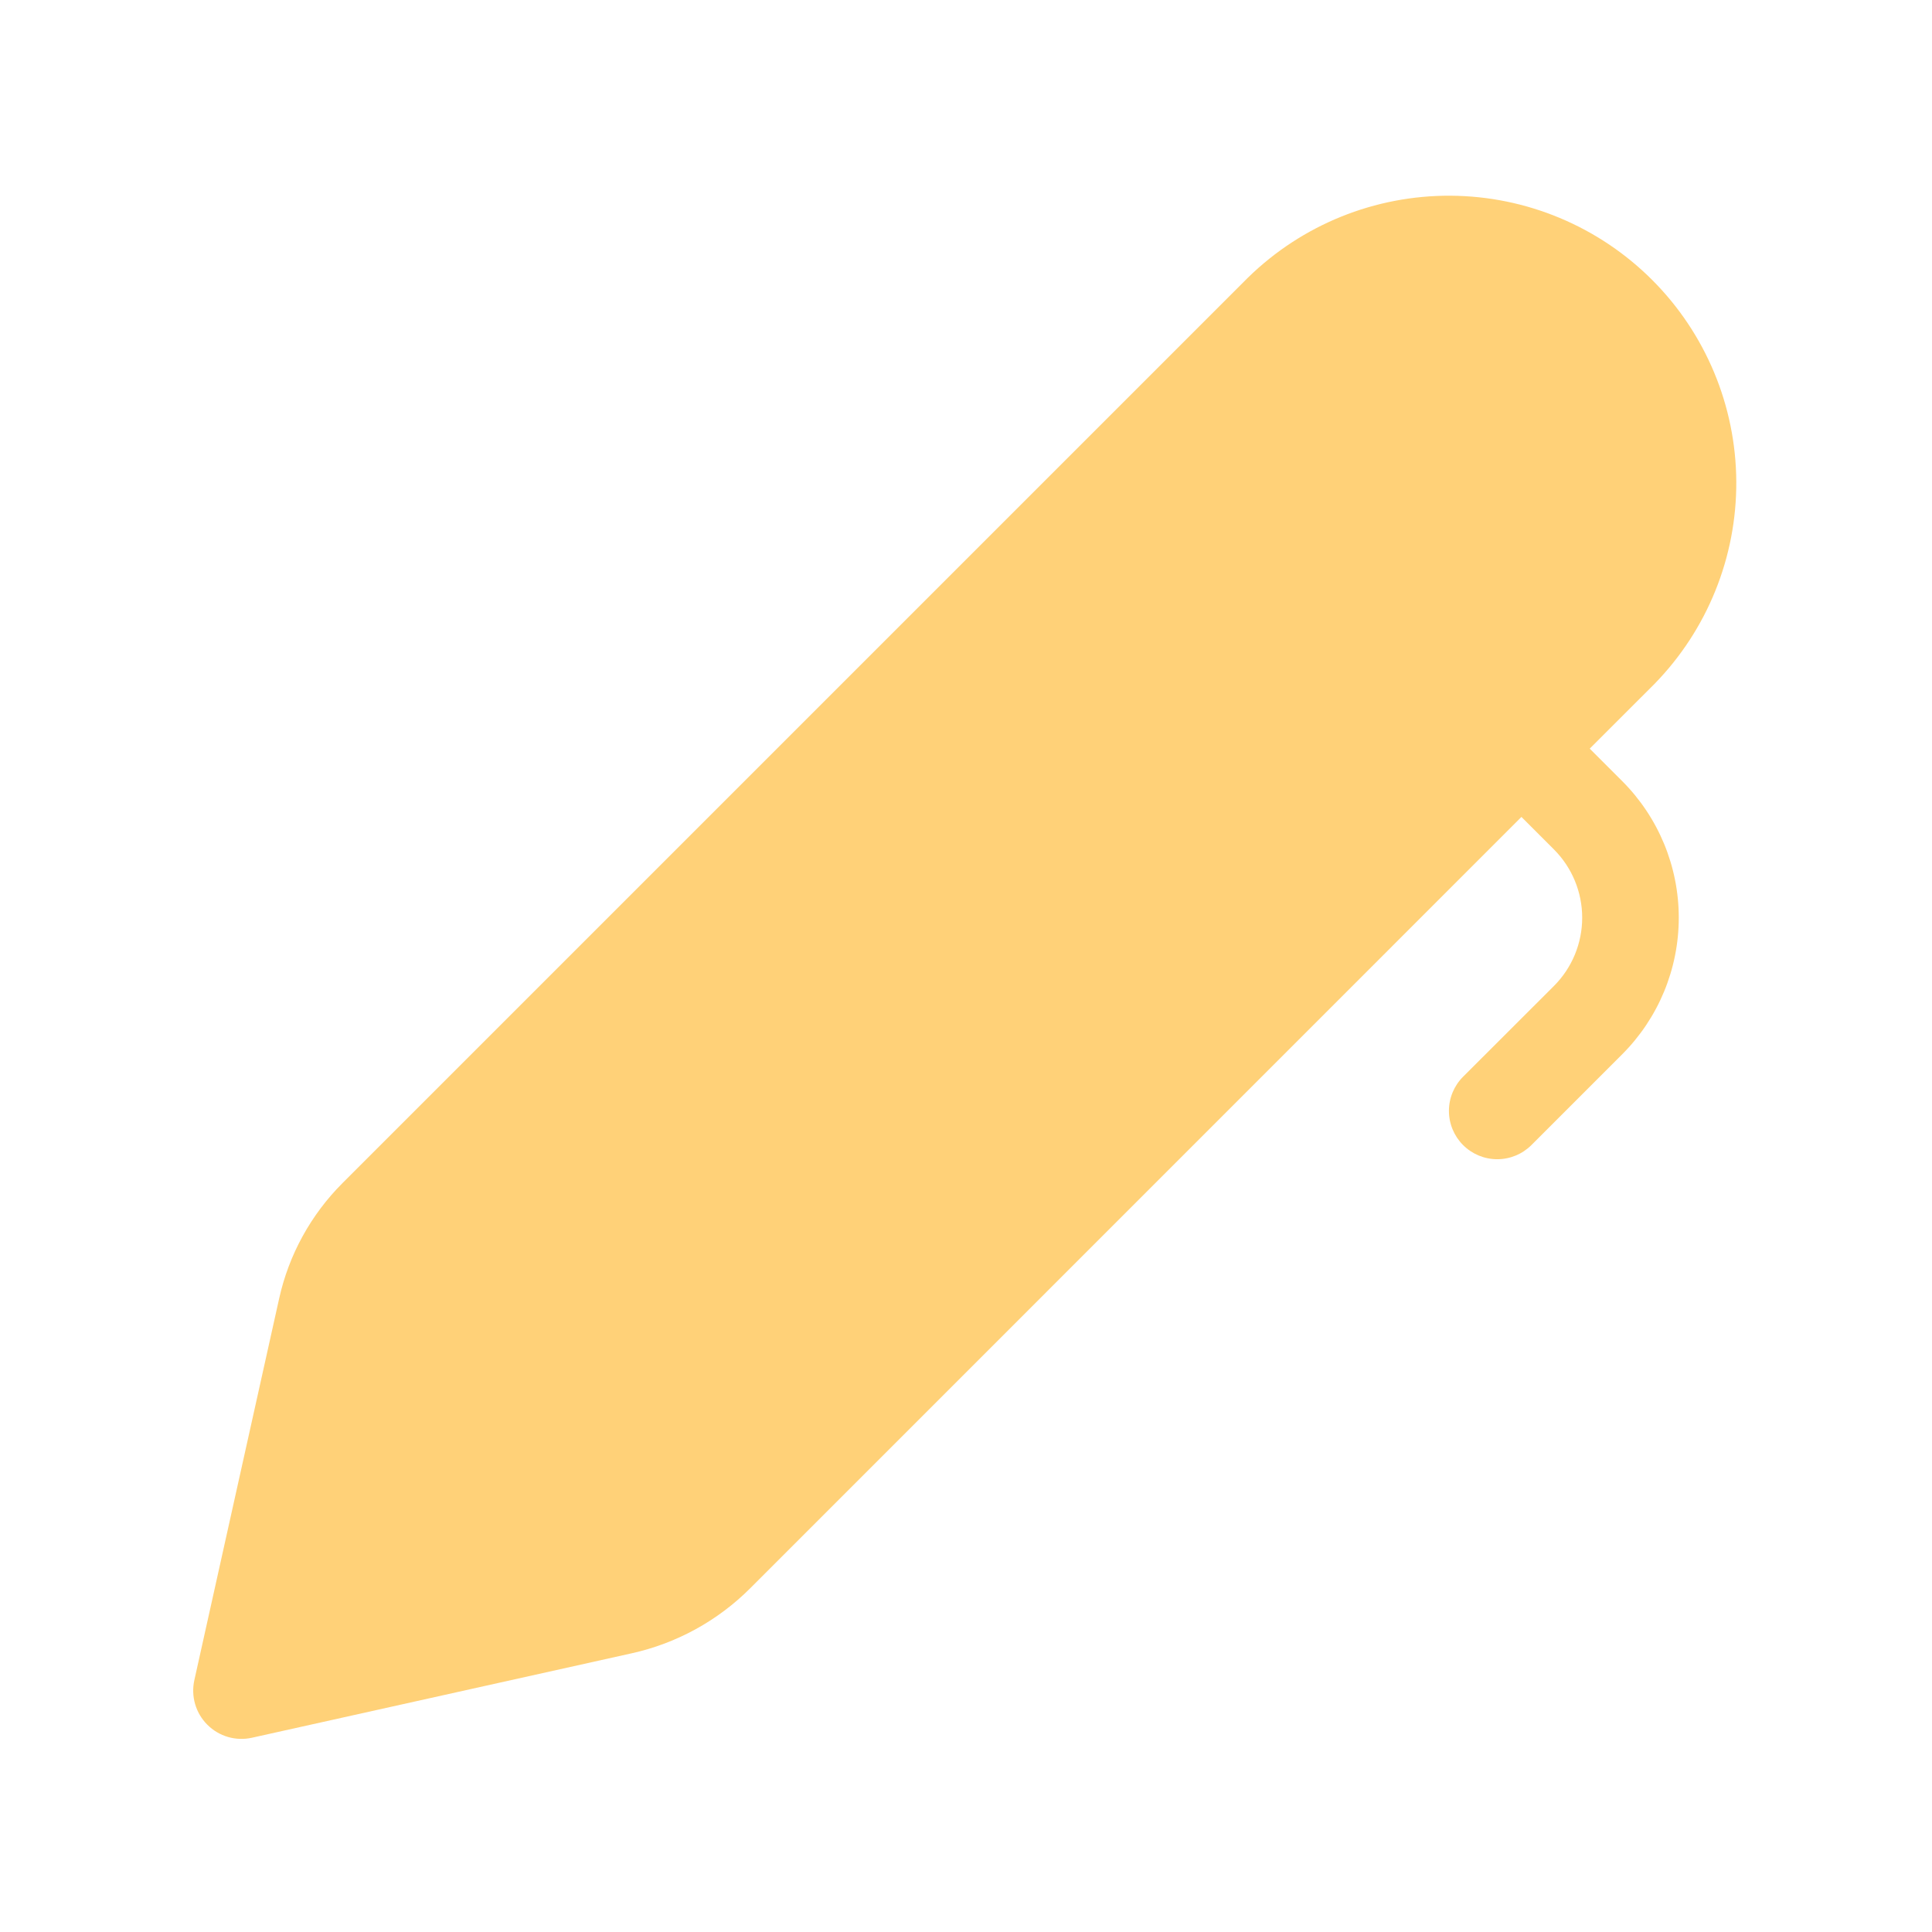
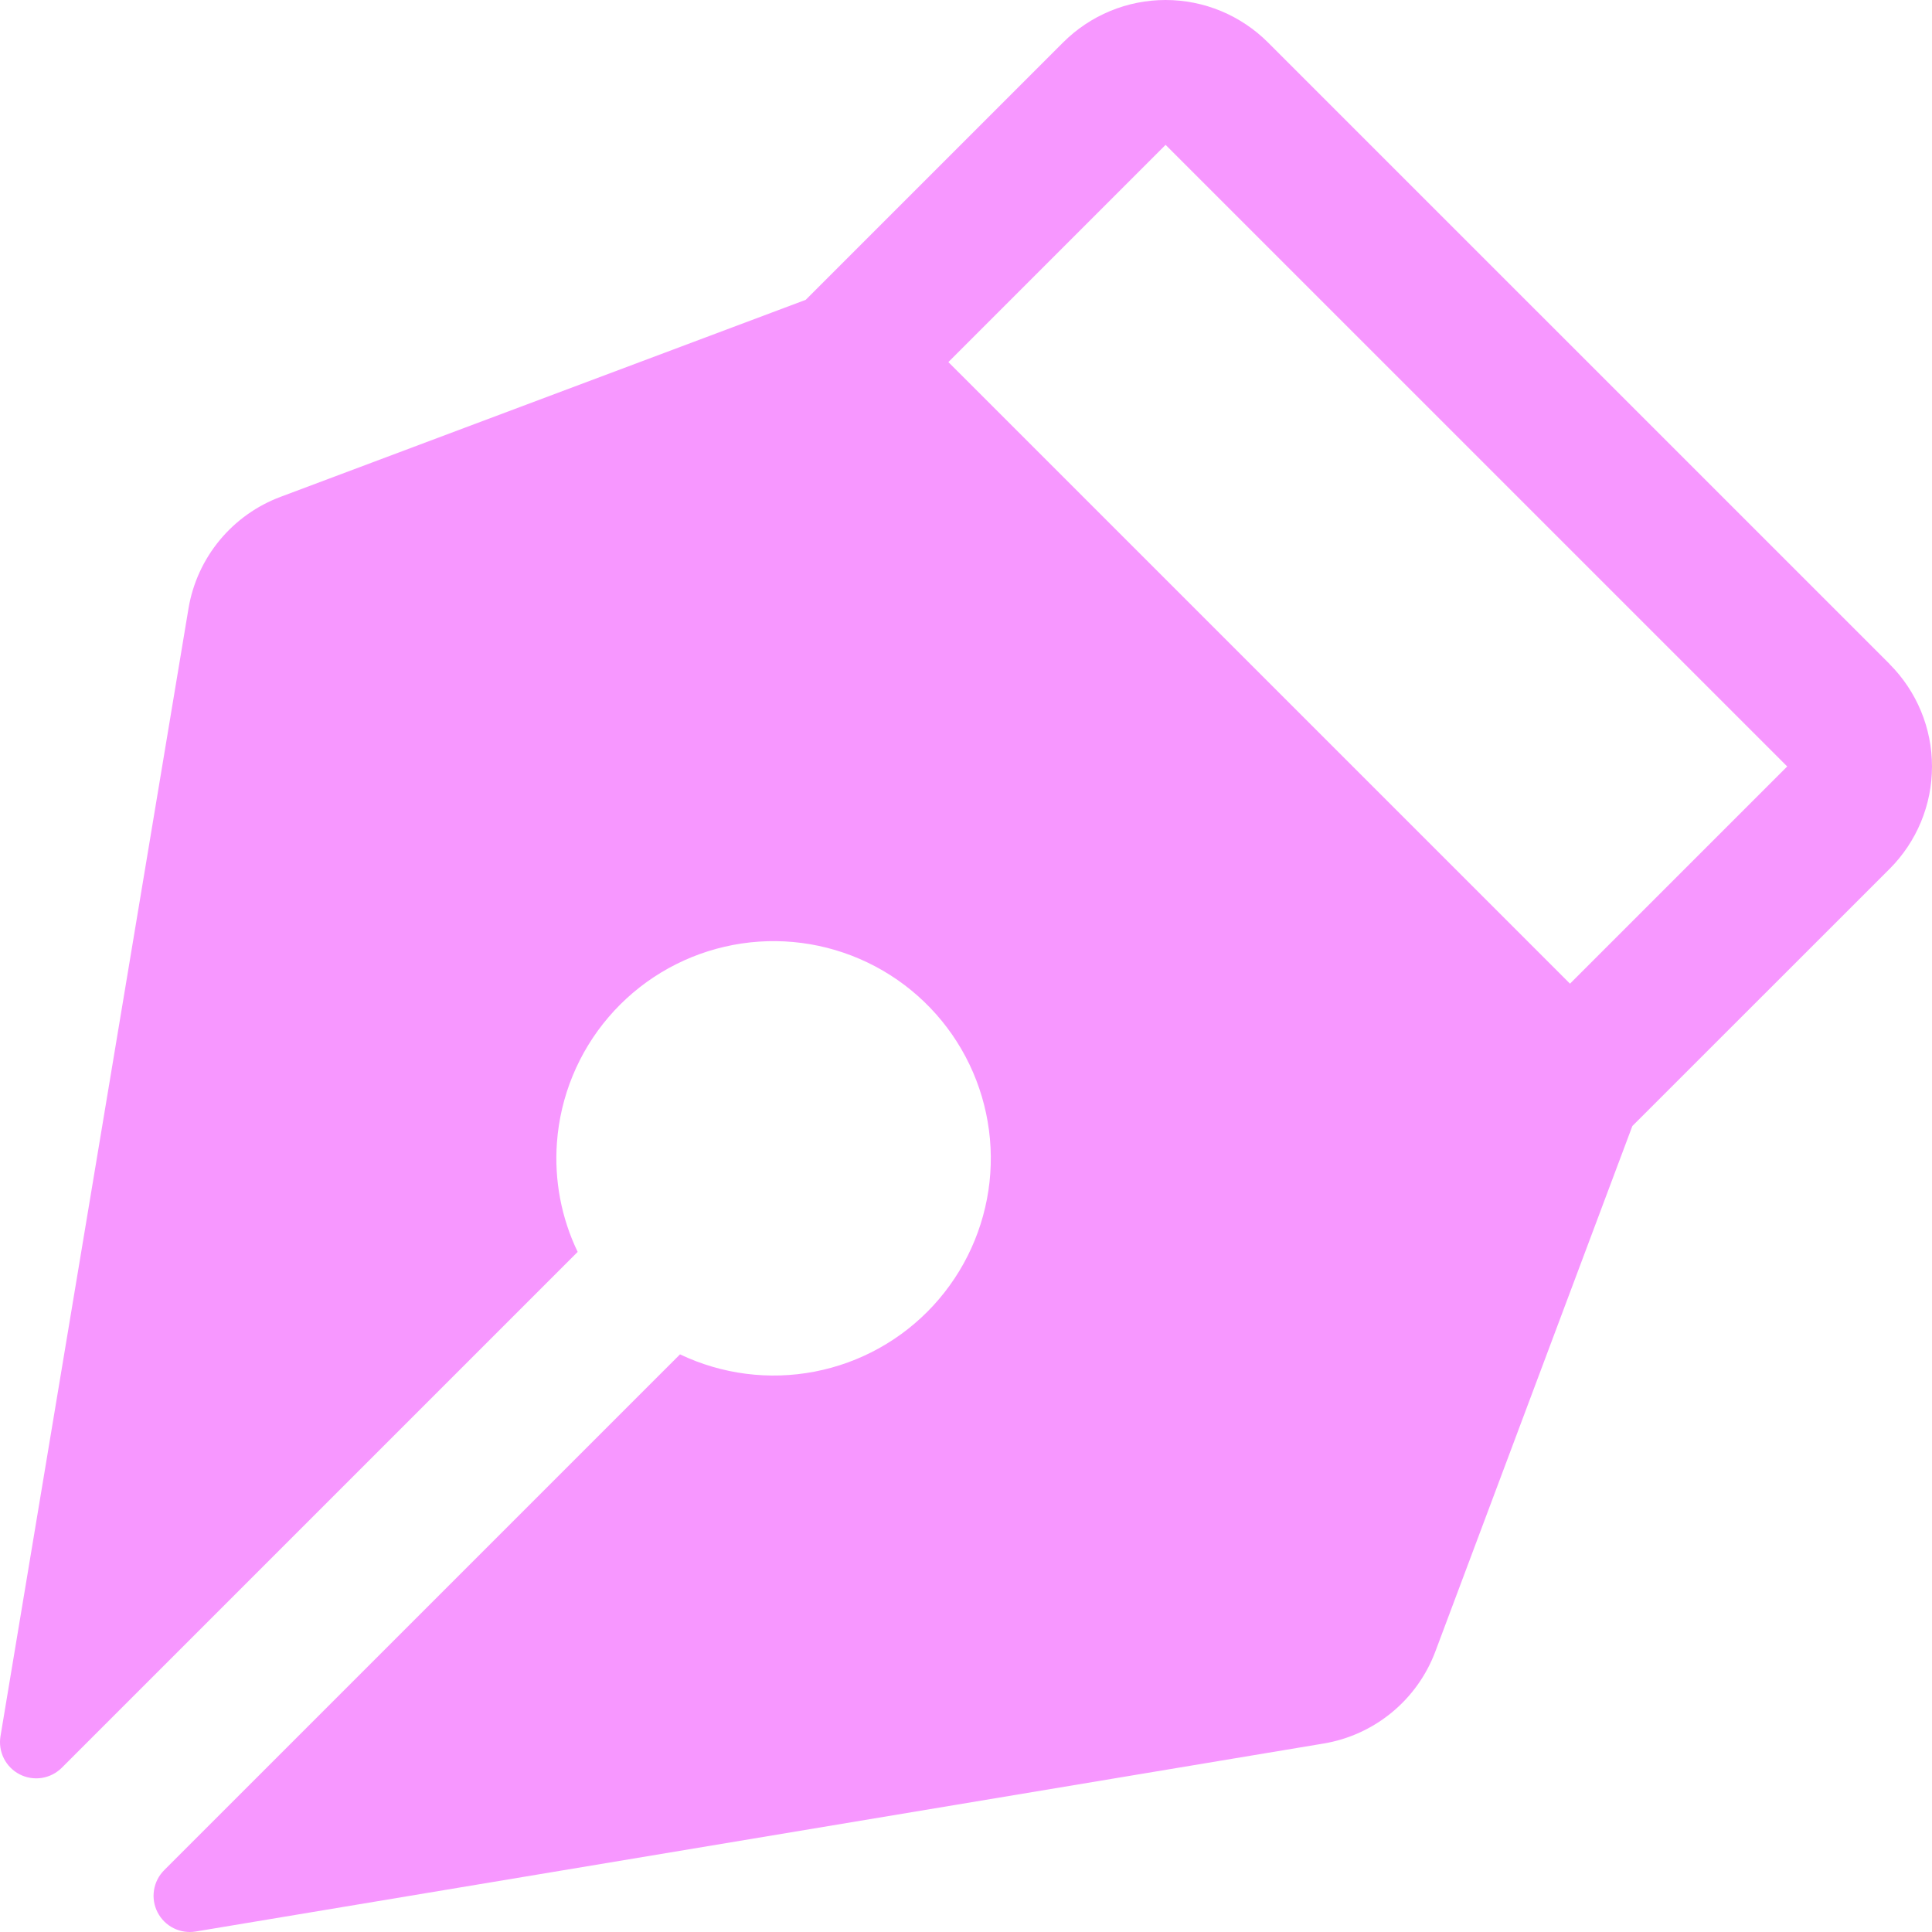
- <svg xmlns="http://www.w3.org/2000/svg" width="83" height="83" viewBox="0 0 83 83" fill="none">
-   <path d="M53.618 11.923C55.942 9.652 59.068 8.389 62.318 8.408C65.567 8.427 68.678 9.726 70.976 12.024C73.274 14.322 74.573 17.433 74.592 20.682C74.611 23.931 73.348 27.057 71.077 29.382L68.296 32.162L69.691 33.557C71.247 35.113 72.121 37.224 72.121 39.425C72.121 41.626 71.247 43.736 69.691 45.293L65.79 49.194C65.4 49.583 64.872 49.801 64.321 49.801C63.771 49.801 63.243 49.581 62.854 49.192C62.465 48.802 62.246 48.274 62.247 47.723C62.247 47.173 62.466 46.645 62.856 46.256L66.757 42.359C67.535 41.581 67.972 40.525 67.972 39.425C67.972 38.324 67.535 37.269 66.757 36.491L65.362 35.096L32.245 68.218C30.842 69.627 29.063 70.604 27.12 71.031L10.827 74.654C10.486 74.73 10.131 74.719 9.796 74.622C9.46 74.524 9.155 74.344 8.908 74.096C8.66 73.849 8.48 73.544 8.382 73.208C8.285 72.873 8.274 72.518 8.35 72.177L11.993 55.784C12.408 53.908 13.355 52.186 14.712 50.829L53.618 11.923Z" fill="#FFD178" />
+ <svg xmlns="http://www.w3.org/2000/svg" width="75" height="75" viewBox="0 0 75 75" fill="none">
+   <path d="M73.353 25.776L49.222 1.647C48.7 1.125 48.08 0.711 47.398 0.428C46.716 0.145 45.985 0 45.247 0C44.508 0 43.777 0.145 43.095 0.428C42.413 0.711 41.793 1.125 41.271 1.647L31.279 11.639L10.9 19.284C9.974 19.628 9.156 20.211 8.526 20.973C7.897 21.734 7.48 22.648 7.317 23.623L0.019 67.399C-0.03 67.693 0.016 67.994 0.149 68.26C0.283 68.526 0.497 68.743 0.761 68.879C1.026 69.016 1.327 69.064 1.621 69.019C1.915 68.973 2.187 68.835 2.398 68.625L22.425 48.599C21.79 47.279 21.513 45.816 21.62 44.355C21.751 42.558 22.454 40.85 23.626 39.482C24.798 38.113 26.377 37.156 28.133 36.751C29.889 36.345 31.728 36.513 33.381 37.229C35.035 37.945 36.416 39.172 37.321 40.729C38.226 42.287 38.609 44.094 38.413 45.885C38.216 47.676 37.451 49.357 36.23 50.682C35.009 52.007 33.395 52.905 31.626 53.246C29.857 53.587 28.025 53.352 26.398 52.576L6.372 72.602C6.161 72.813 6.024 73.085 5.978 73.379C5.932 73.673 5.981 73.974 6.118 74.239C6.254 74.503 6.471 74.718 6.737 74.851C7.003 74.984 7.304 75.03 7.598 74.981L51.38 67.684C52.352 67.522 53.266 67.106 54.027 66.48C54.789 65.853 55.372 65.037 55.719 64.114L63.368 43.712L73.353 33.731C73.875 33.209 74.289 32.589 74.572 31.907C74.855 31.225 75 30.494 75 29.755C75 29.017 74.855 28.286 74.572 27.604C74.289 26.922 73.875 26.302 73.353 25.78V25.776ZM60.947 38.186L36.816 14.056L45.248 5.624L69.379 29.754L60.947 38.186Z" fill="#F797FF" />
</svg>
